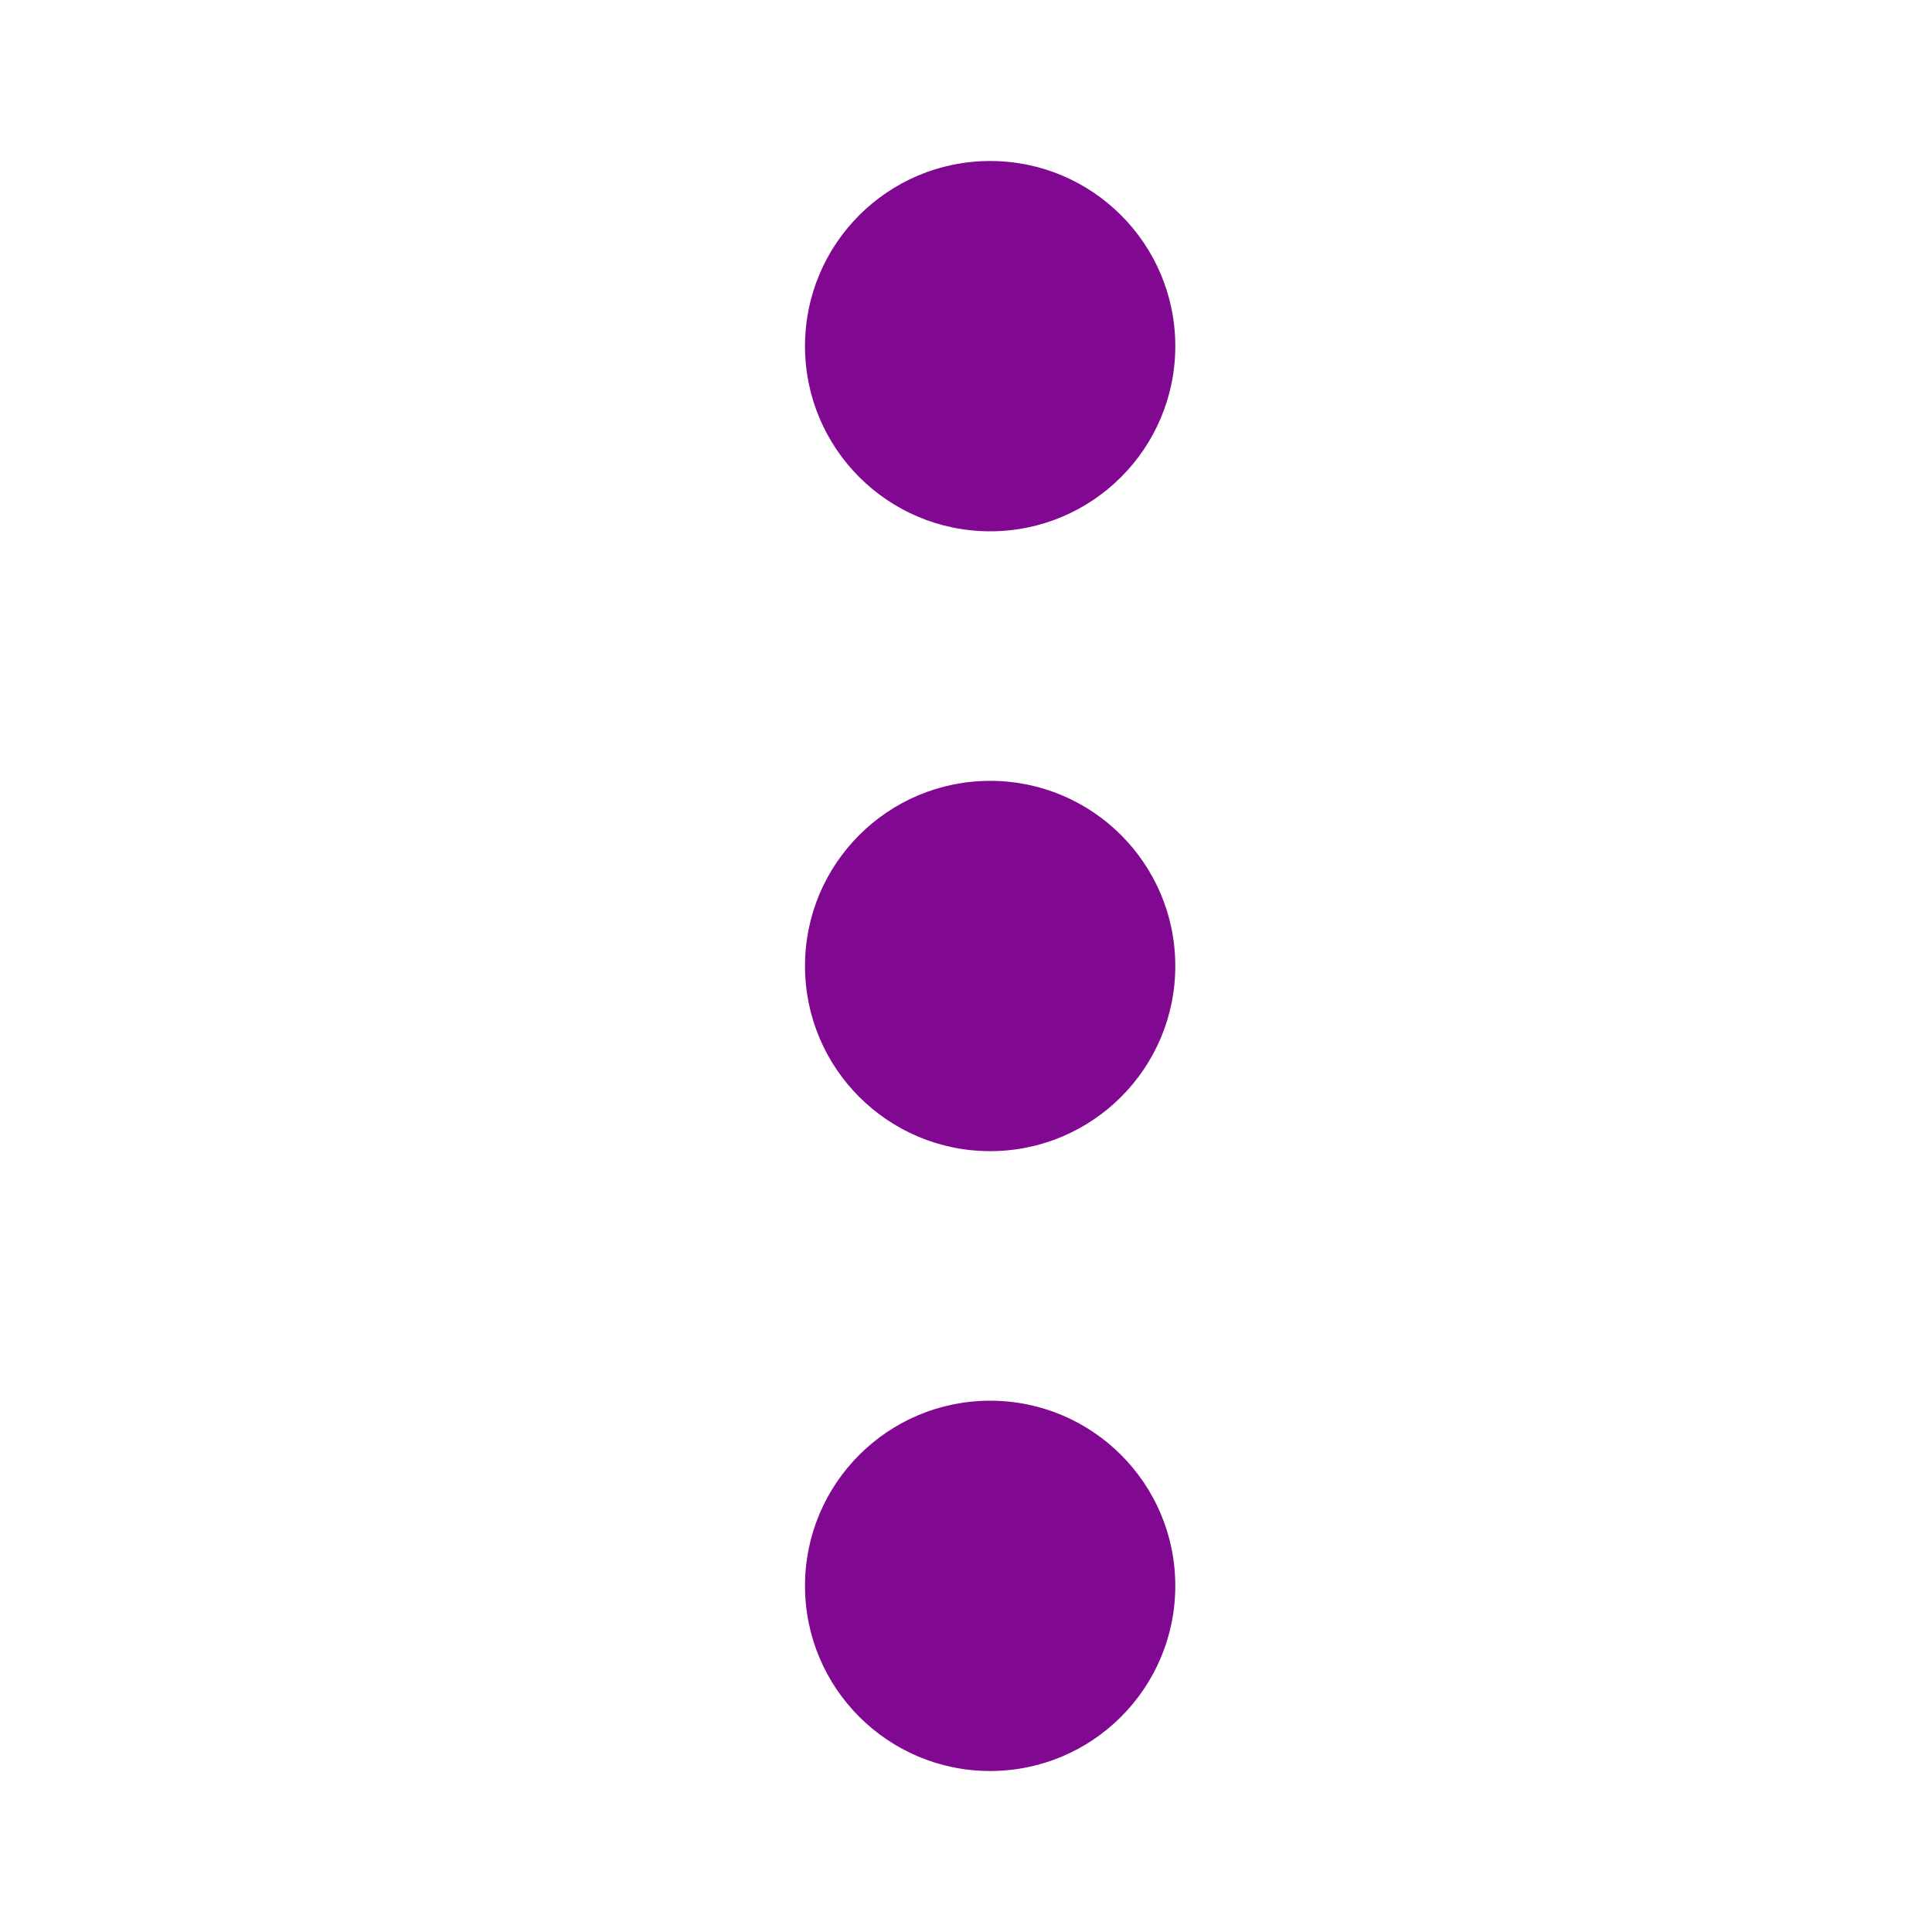
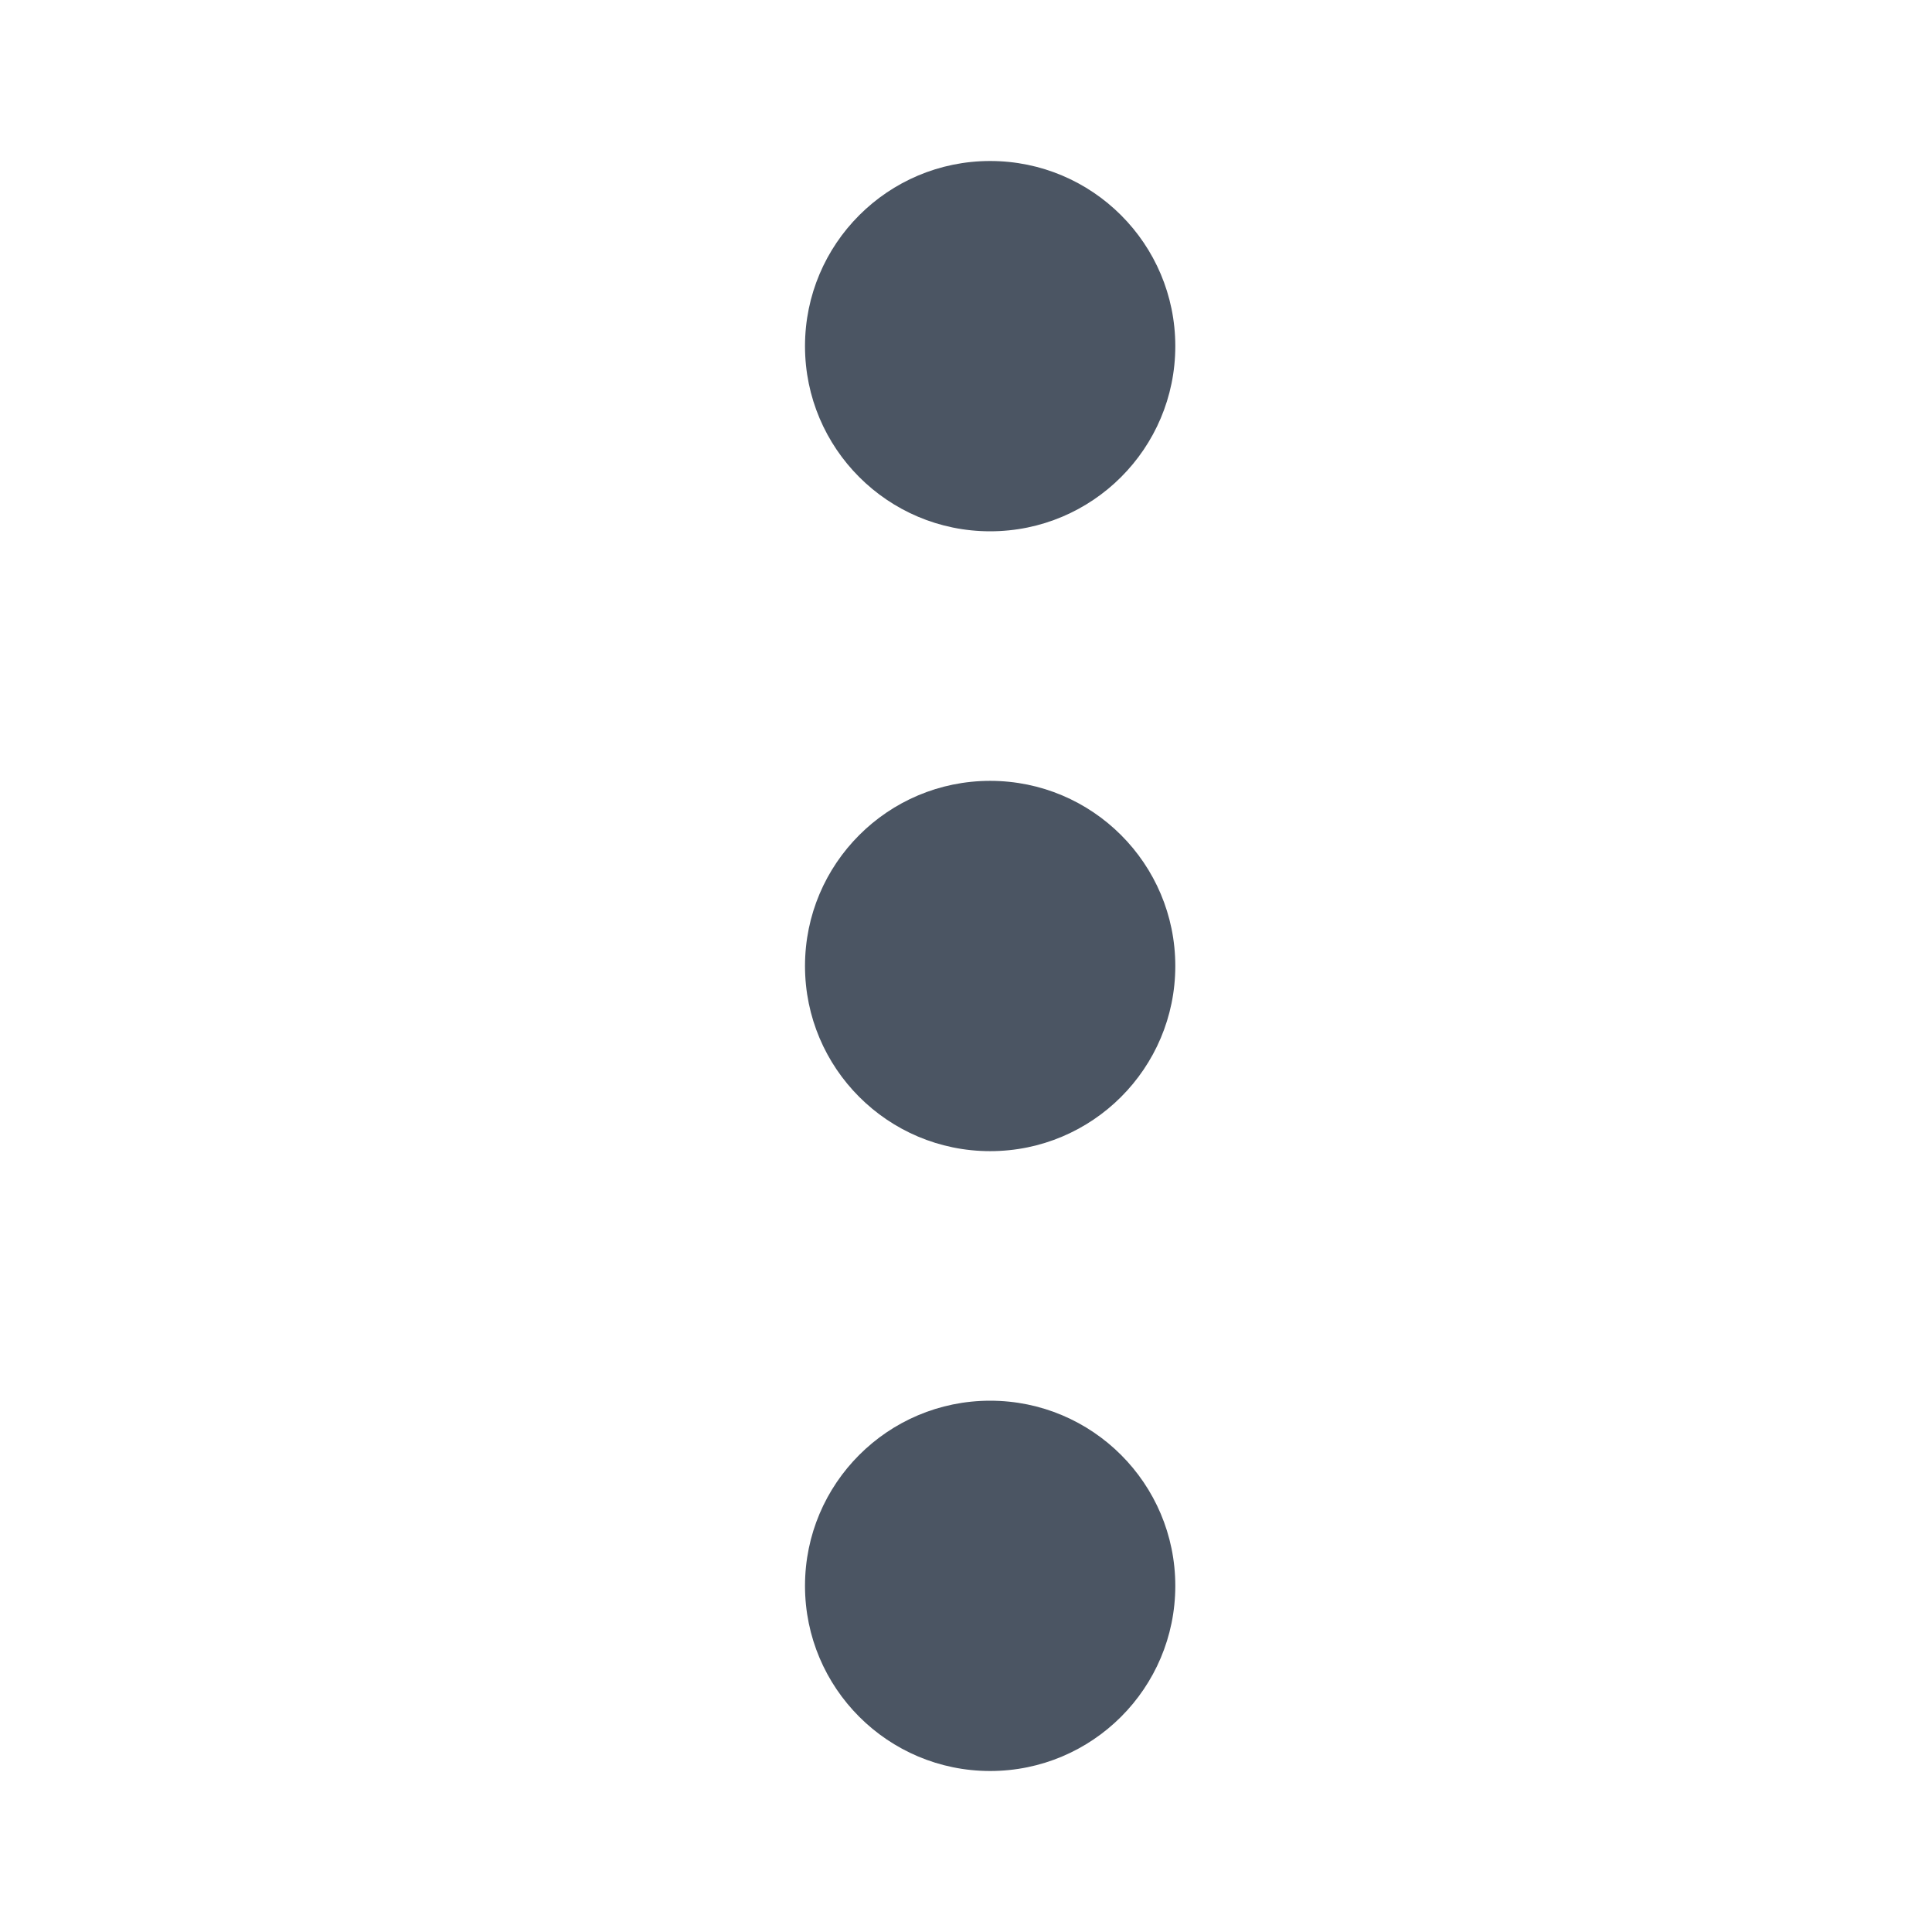
<svg xmlns="http://www.w3.org/2000/svg" version="1.1" id="svg12" x="0px" y="0px" viewBox="0 0 24 24" style="enable-background:new 0 0 24 24;" xml:space="preserve">
  <style type="text/css">
- 	.st0{fill:#810890;}
+ 	.st0{fill:#4b5563;}
	.st1{fill:none;}
</style>
  <g id="ic-menu-hover" transform="translate(-1305 -403.703)">
    <g id="Group_8259" transform="matrix(1,0,0,-1,1315,425.703)">
      <circle id="Ellipse_34" class="st0" cx="2.3" cy="2.3" r="2.3" />
      <circle id="Ellipse_35" class="st0" cx="2.3" cy="17.7" r="2.3" />
      <circle id="Ellipse_36" class="st0" cx="2.3" cy="10" r="2.3" />
    </g>
    <path id="Rectangle_3773" class="st1" d="M1305,403.7h24v24h-24V403.7z" />
  </g>
</svg>
